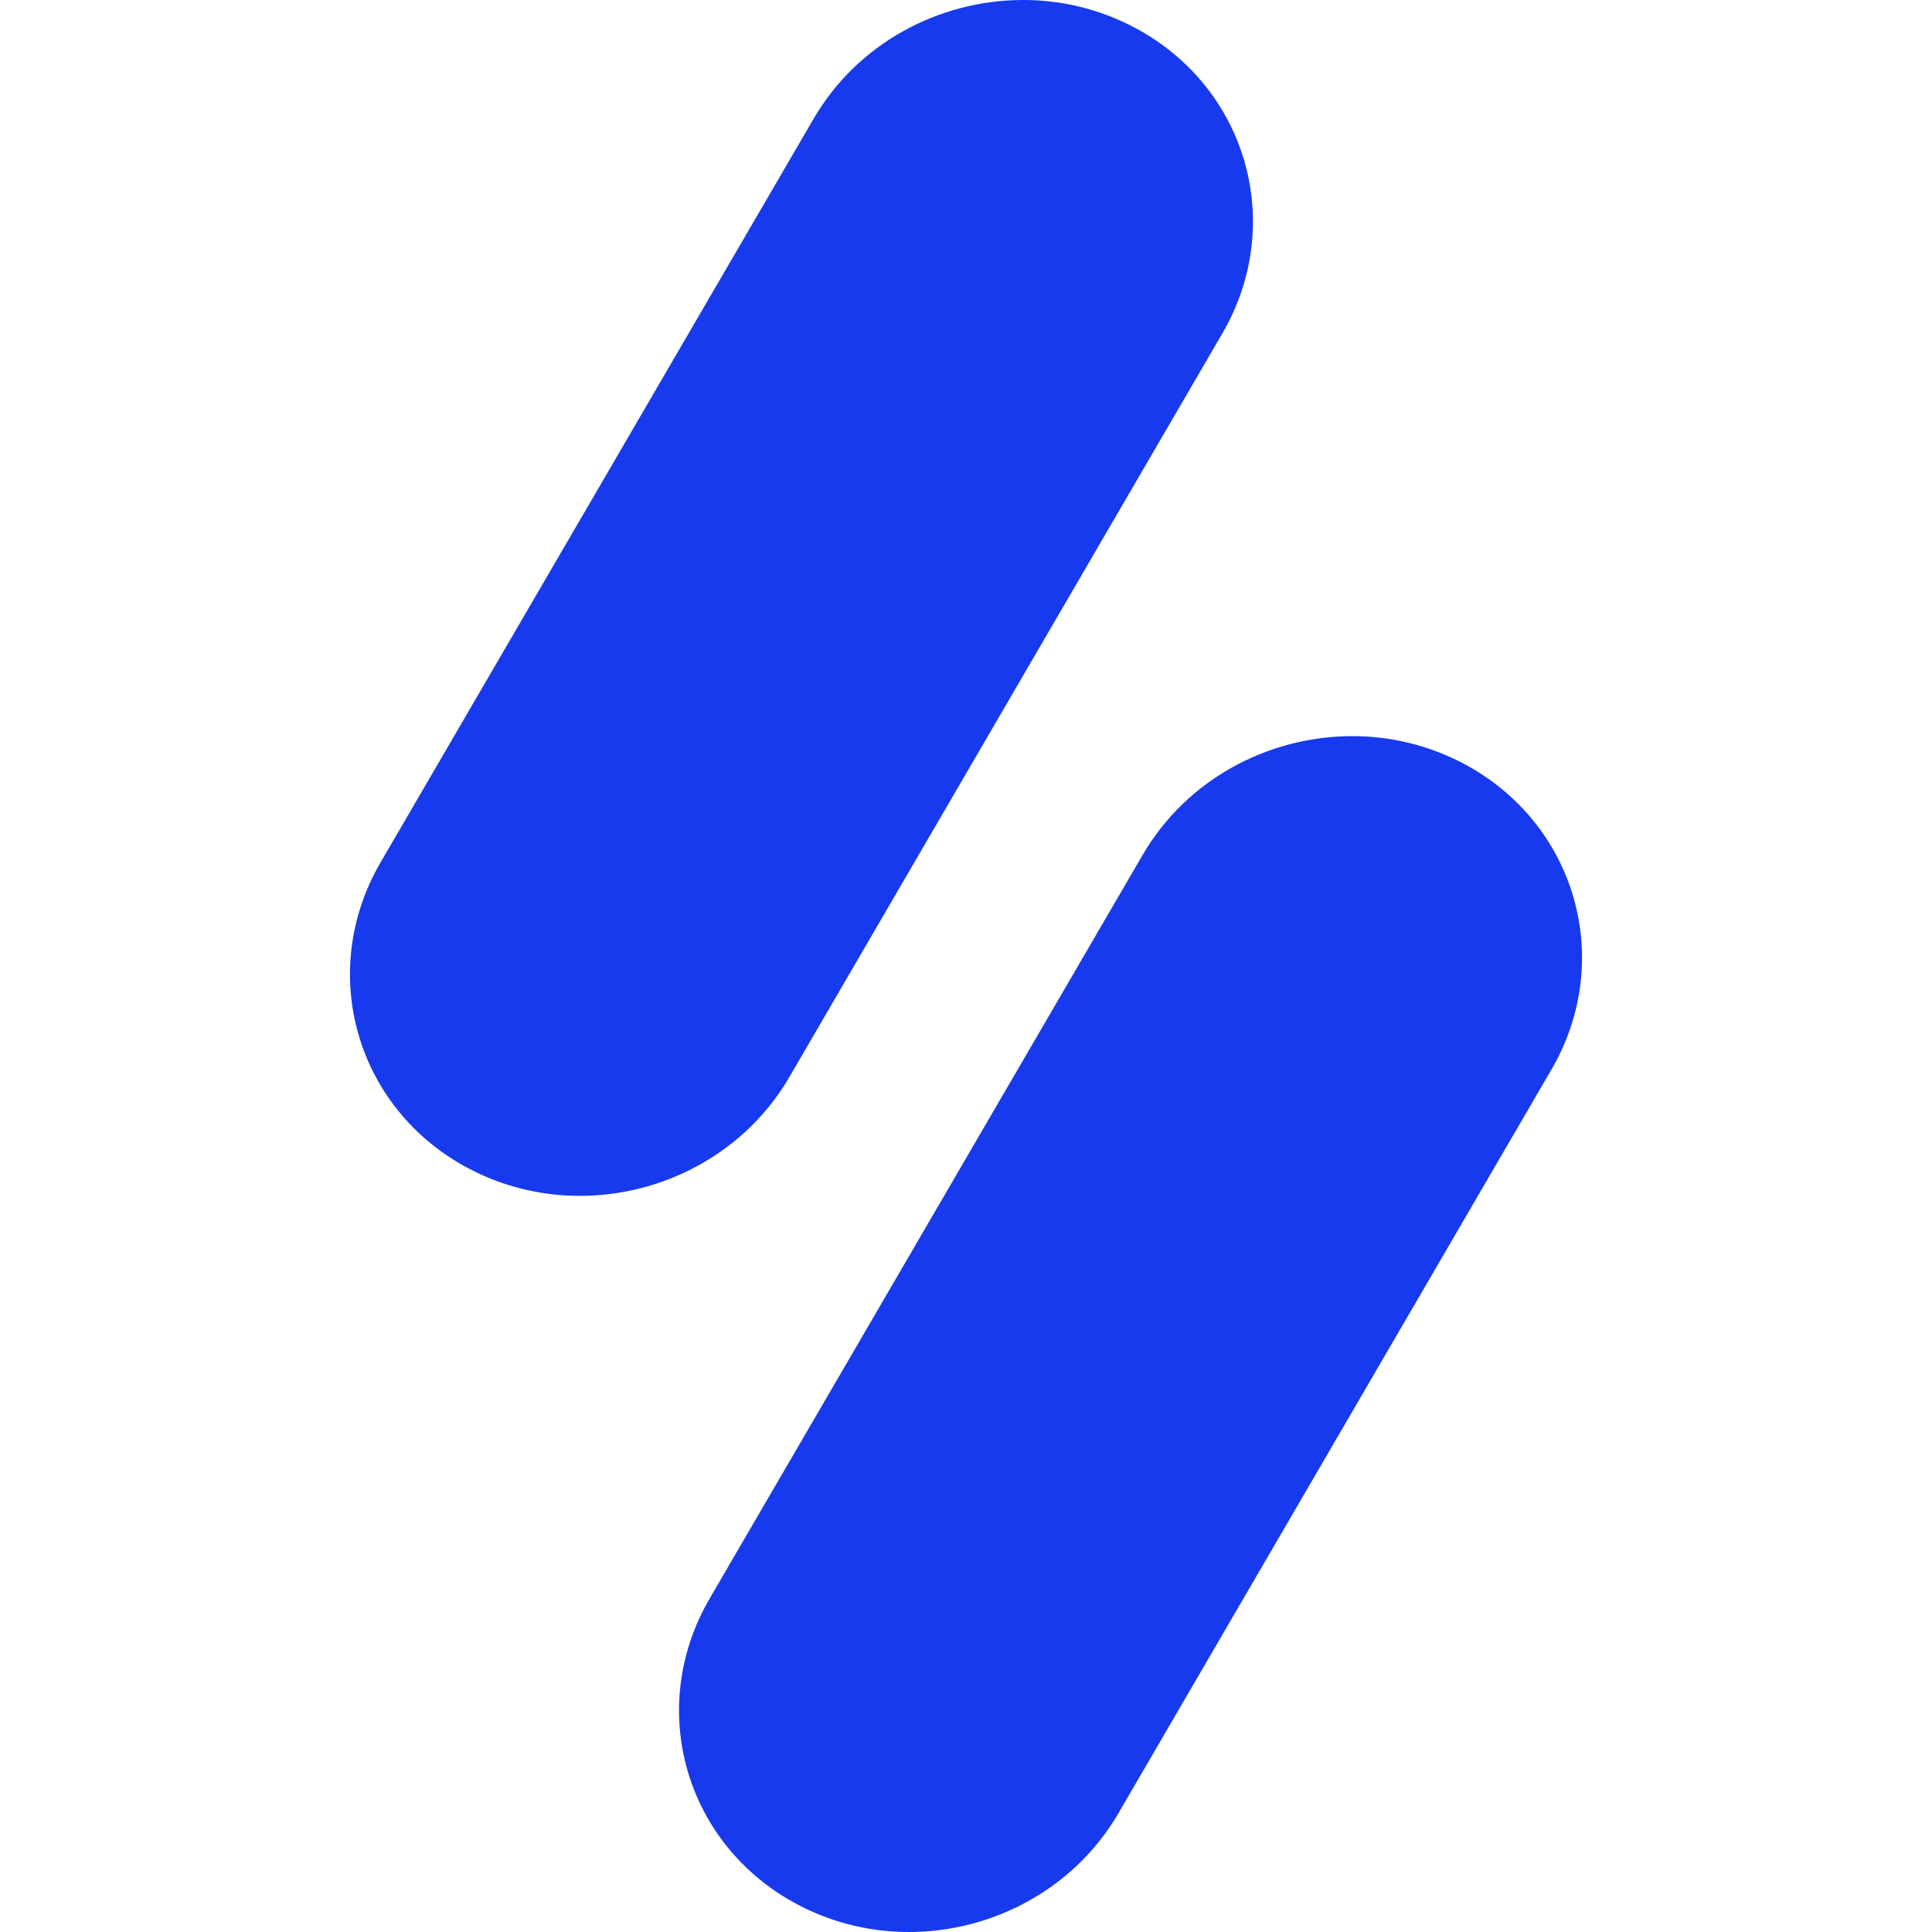
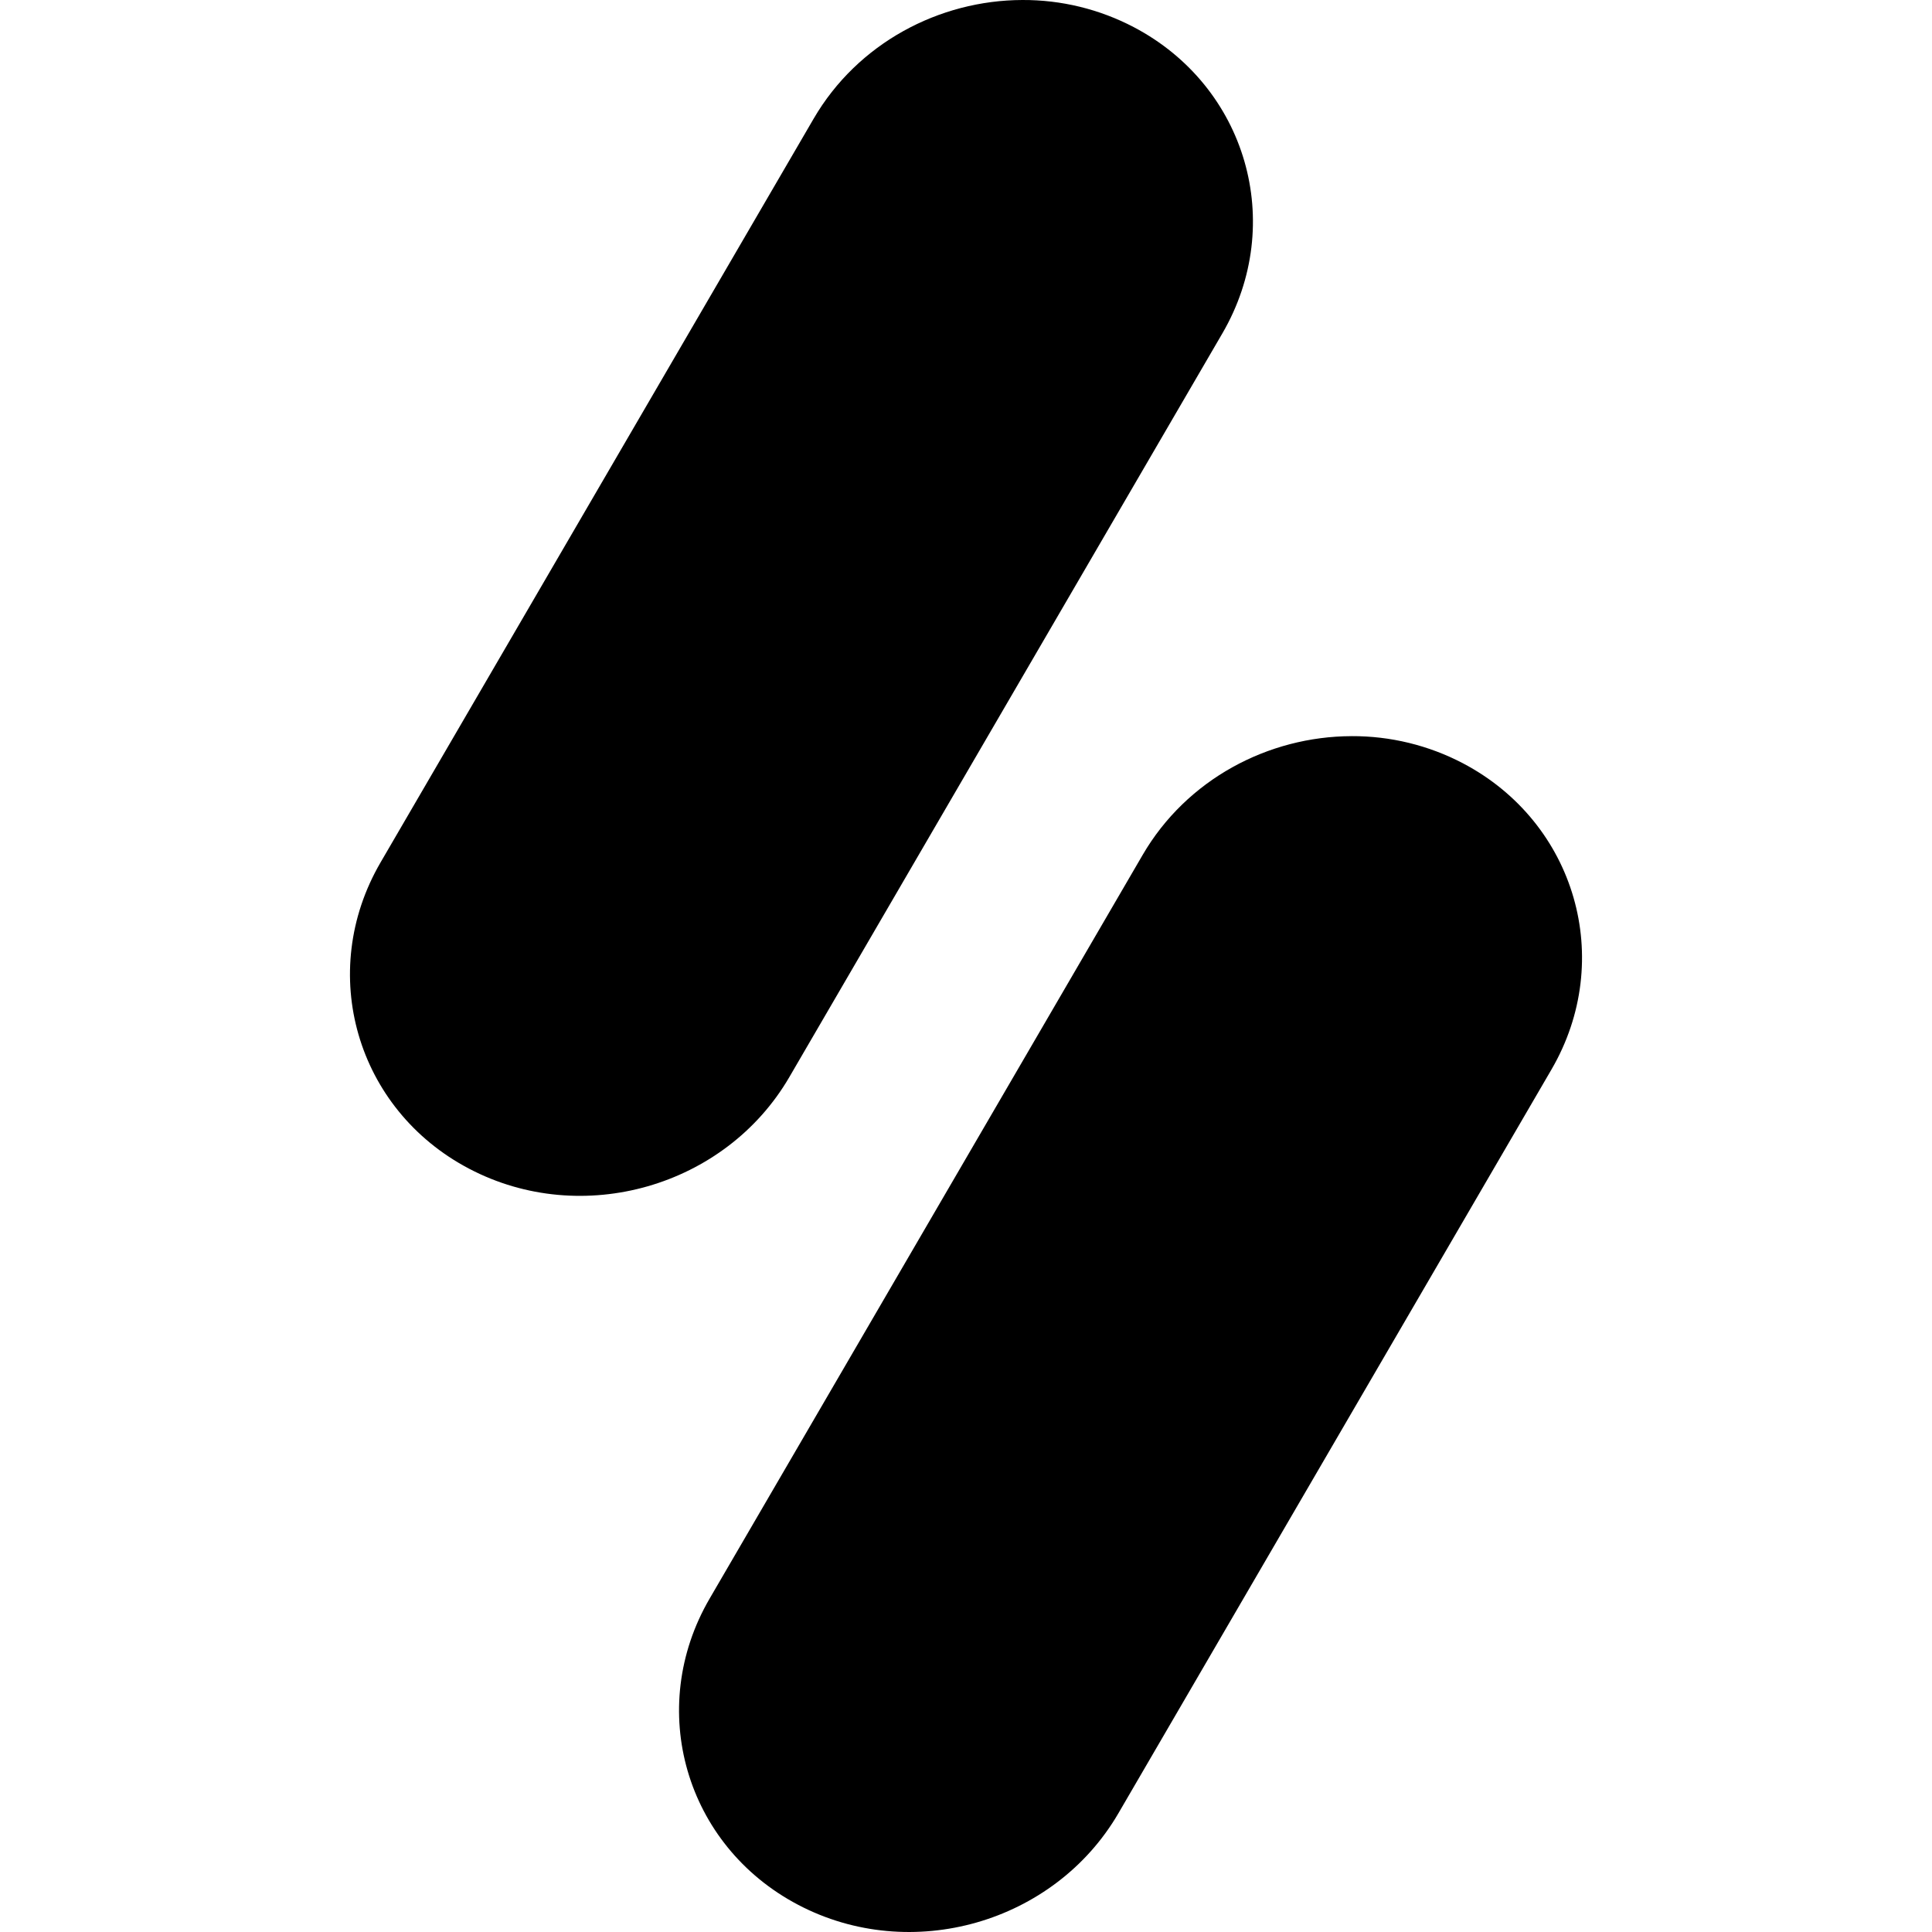
<svg xmlns="http://www.w3.org/2000/svg" viewBox="0 0 128 128">
-   <path fill="#173aee" d="M67.736 0c-5.52.015-10.918 2.862-13.832 7.867L25.211 57.141c-4.236 7.279-1.609 16.363 5.87 20.289 7.477 3.928 16.975 1.208 21.214-6.069l28.691-49.275c4.236-7.277 1.609-16.36-5.869-20.287A15.748 15.748 0 0 0 67.737 0zm21.805 48.772c-5.52.015-10.922 2.862-13.836 7.867l-28.691 49.273c-4.24 7.28-1.609 16.364 5.869 20.289 7.478 3.929 16.976 1.209 21.215-6.068l28.691-49.276c4.236-7.276 1.609-16.36-5.869-20.289a15.742 15.742 0 0 0-7.379-1.797z" />
+   <path fill="currentColor" d="M67.736 0c-5.52.015-10.918 2.862-13.832 7.867L25.211 57.141c-4.236 7.279-1.609 16.363 5.87 20.289 7.477 3.928 16.975 1.208 21.214-6.069l28.691-49.275c4.236-7.277 1.609-16.36-5.869-20.287A15.748 15.748 0 0 0 67.737 0zm21.805 48.772c-5.52.015-10.922 2.862-13.836 7.867l-28.691 49.273c-4.24 7.28-1.609 16.364 5.869 20.289 7.478 3.929 16.976 1.209 21.215-6.068l28.691-49.276c4.236-7.276 1.609-16.36-5.869-20.289a15.742 15.742 0 0 0-7.379-1.797z" />
</svg>
